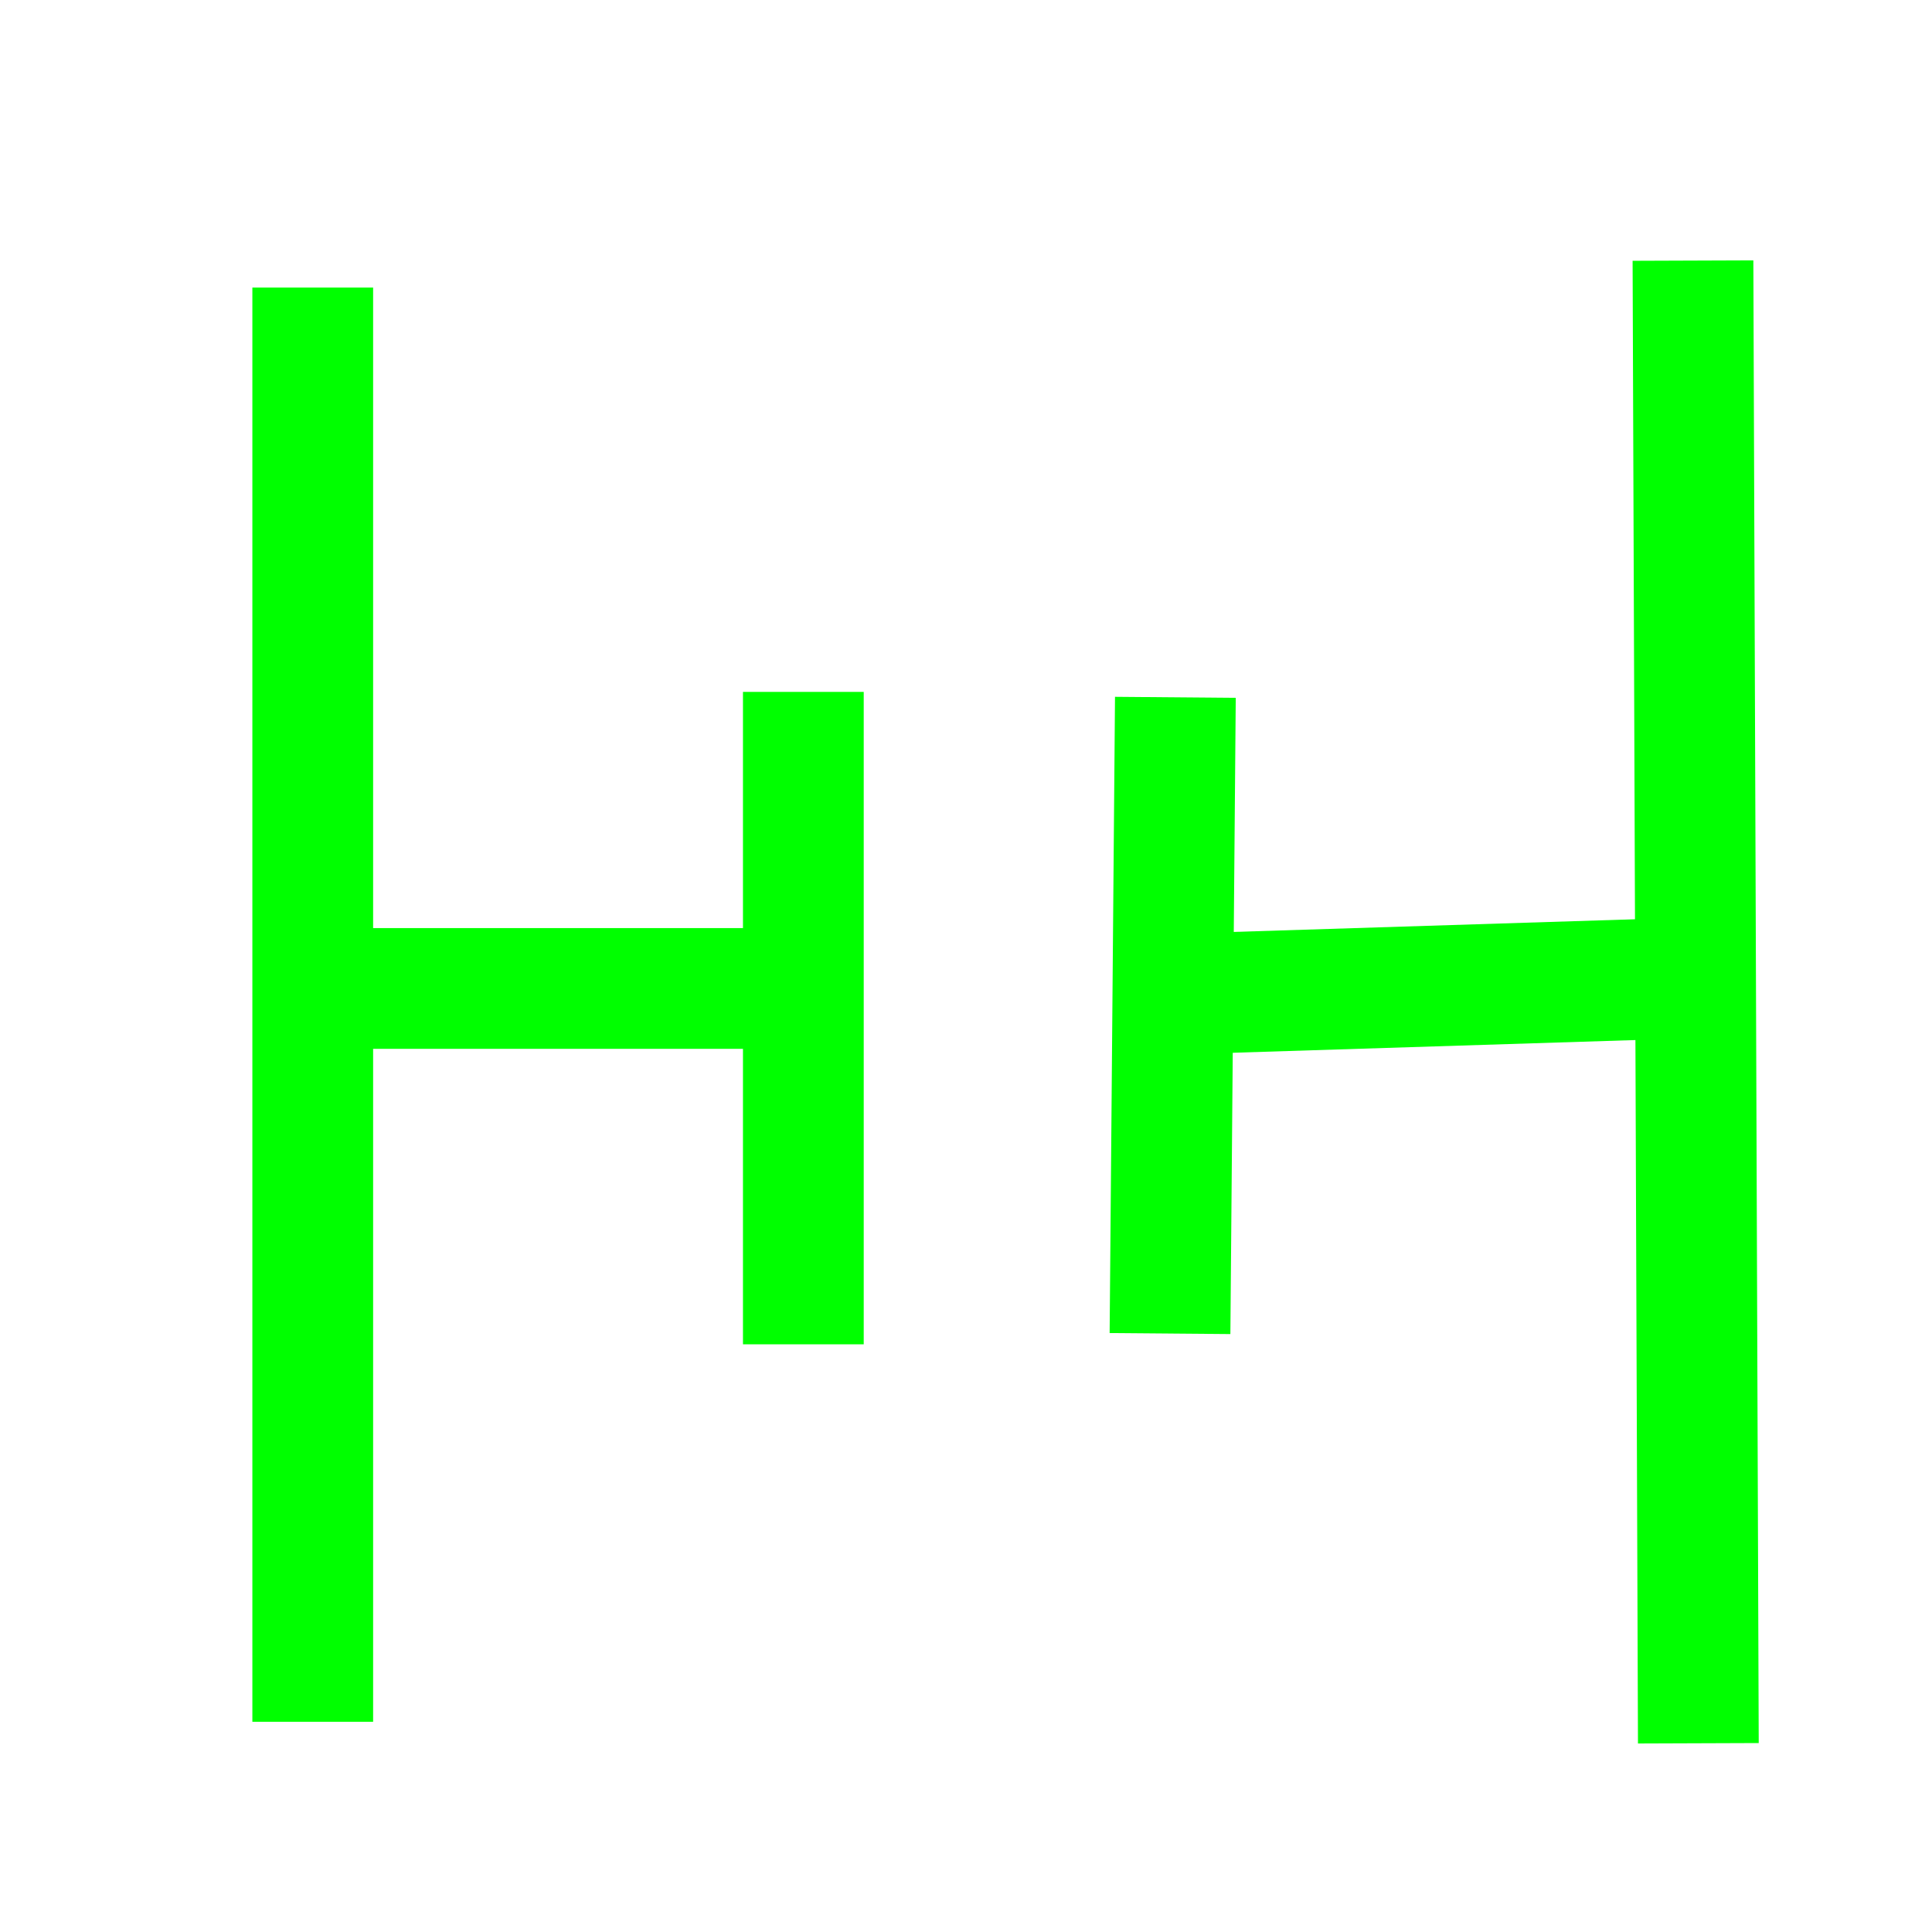
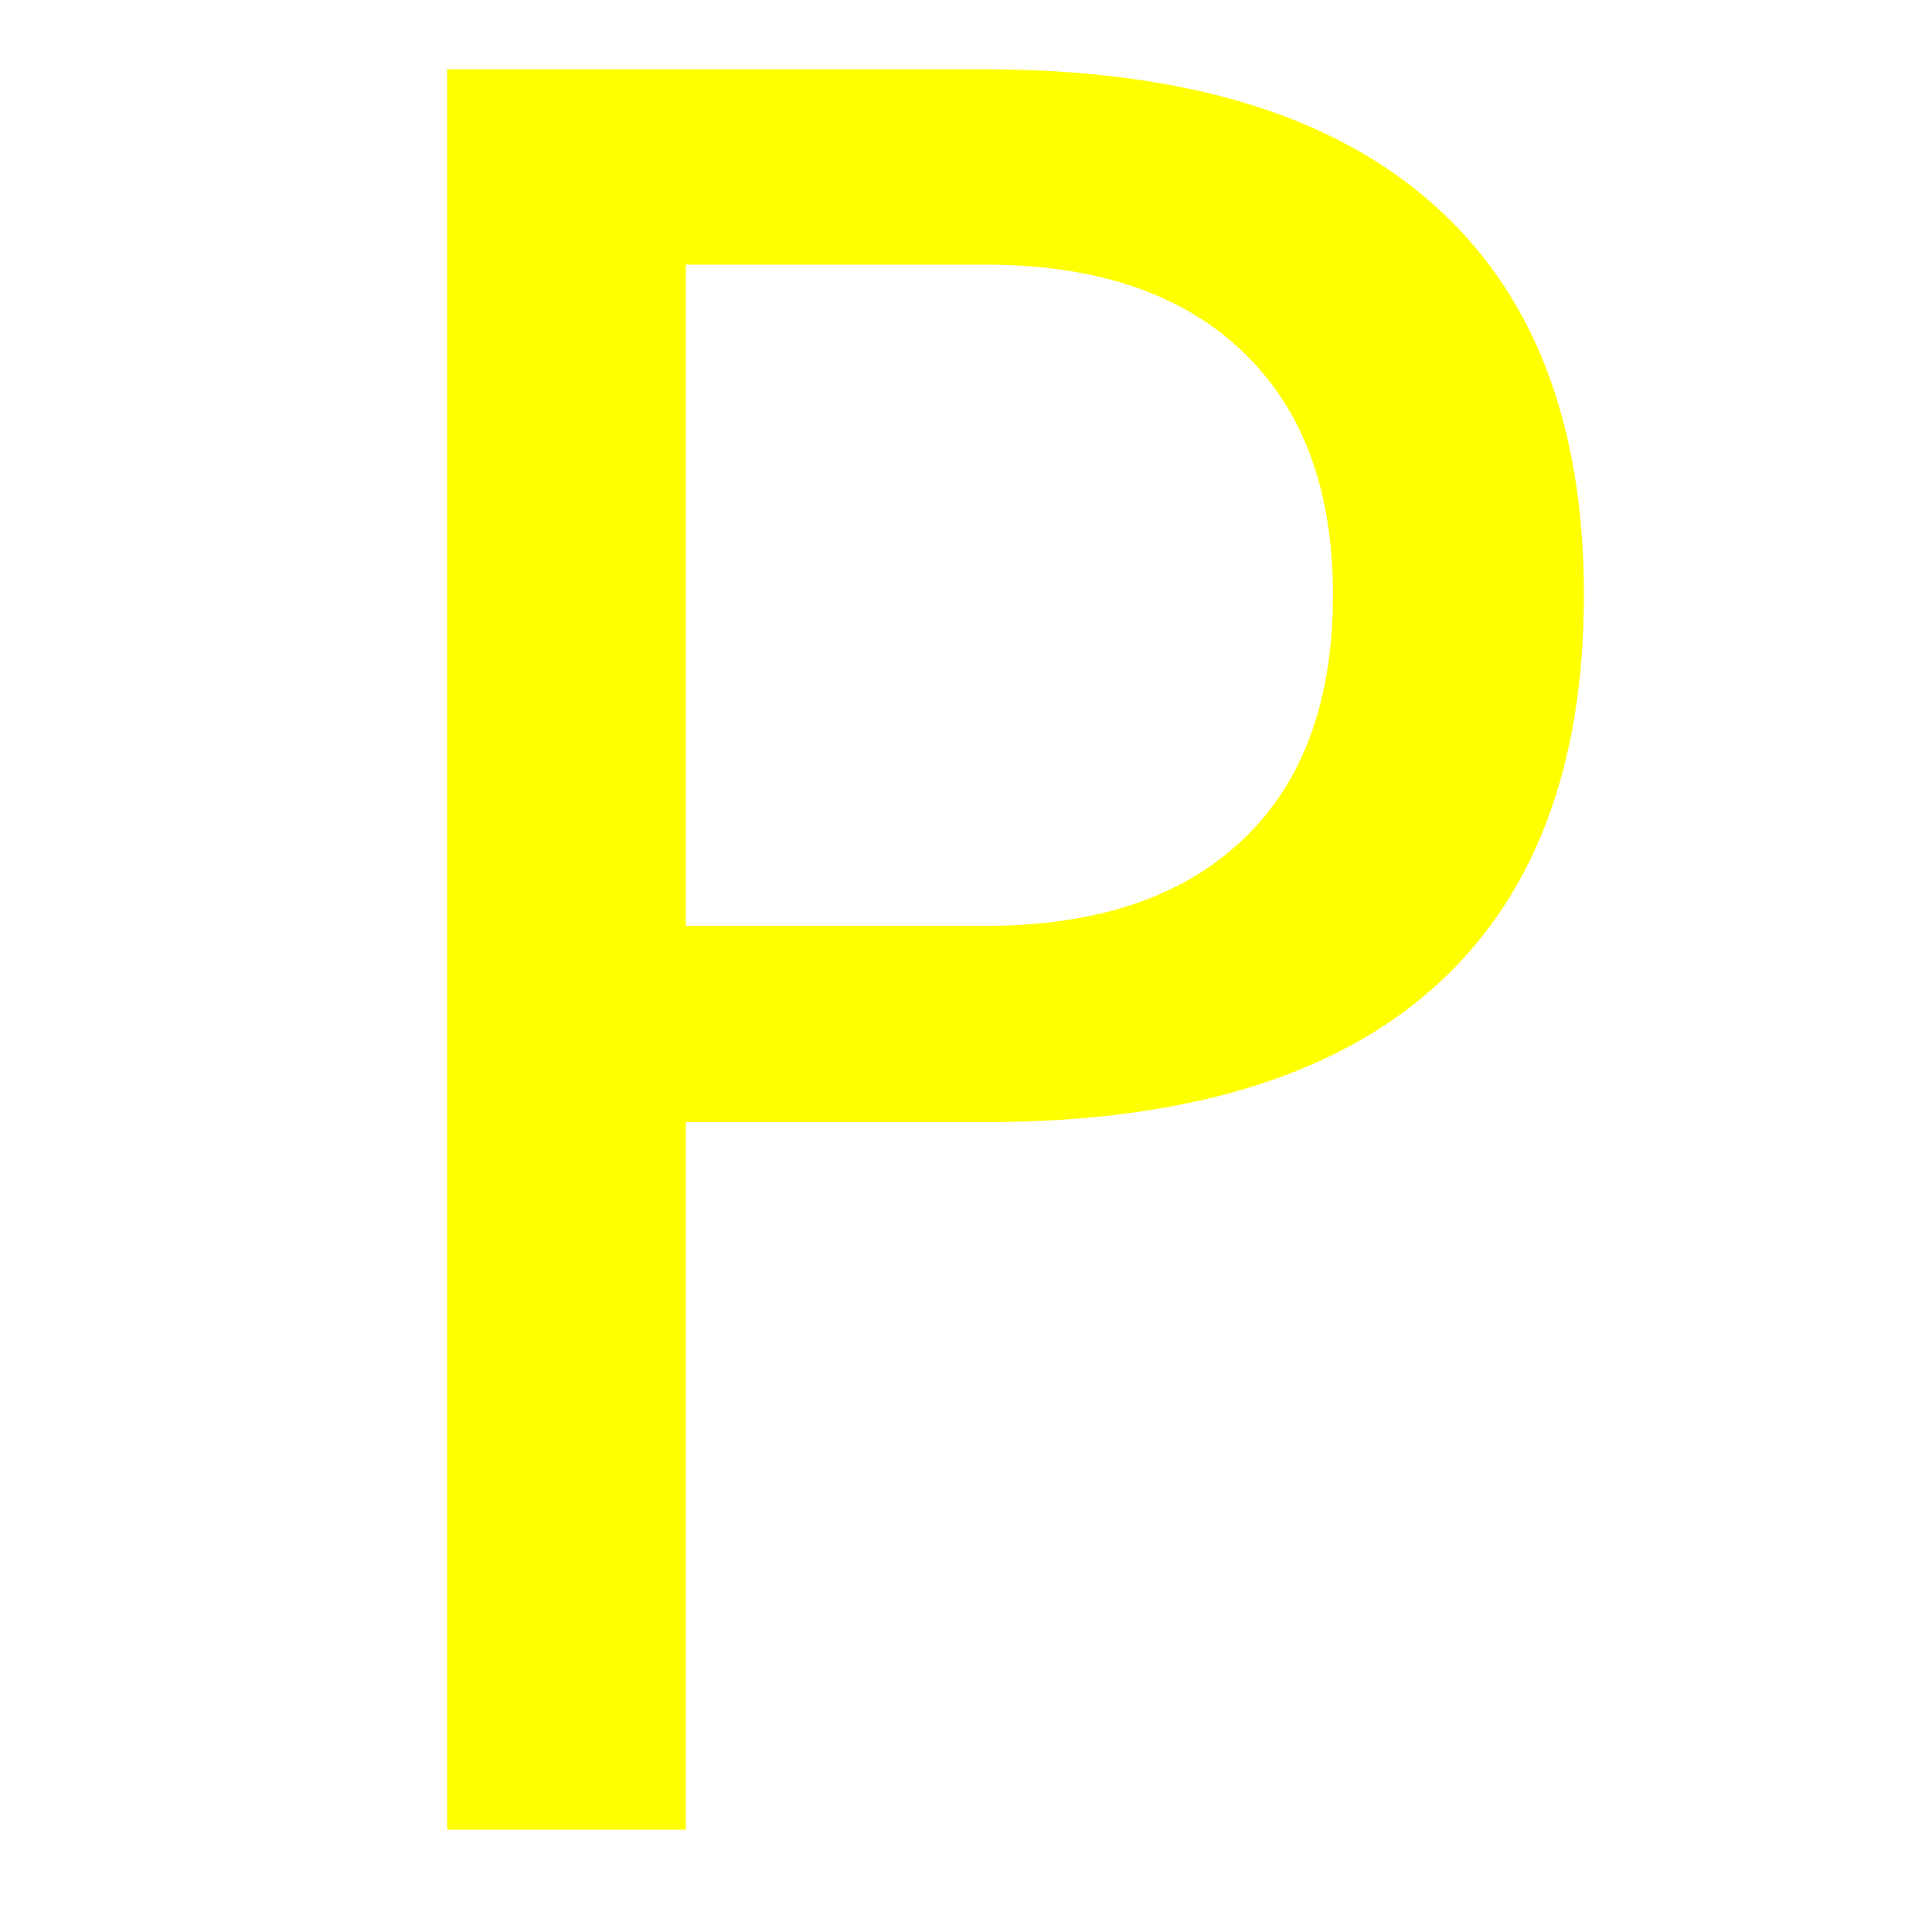
<svg xmlns="http://www.w3.org/2000/svg" width="32px" height="32px" id="svg2816" version="1.1">
  <defs id="defs2818">
    </defs>
  <g id="layer1">
-     <path style="fill:none;stroke:#00ff00;stroke-width:2;stroke-linecap:butt;stroke-linejoin:miter;stroke-opacity:1;stroke-miterlimit:4;stroke-dasharray:none" d="m 5.18,4.763 0,23.755" id="path2826" />
-     <path style="fill:none;stroke:#00ff00;stroke-width:2;stroke-linecap:butt;stroke-linejoin:miter;stroke-opacity:1;stroke-miterlimit:4;stroke-dasharray:none" d="m 28.041,4.316 0.089,24.558" id="path2828" />
-     <path style="fill:none;stroke:#00ff00;stroke-width:2;stroke-linecap:butt;stroke-linejoin:miter;stroke-opacity:1;stroke-miterlimit:4;stroke-dasharray:none" d="m 5.358,16.372 8.484,0" id="path2830" />
-     <path style="fill:none;stroke:#00ff00;stroke-width:2;stroke-linecap:butt;stroke-linejoin:miter;stroke-opacity:1;stroke-miterlimit:4;stroke-dasharray:none" d="m 19.647,16.461 8.484,-0.268" id="path2832" />
-     <path style="fill:none;stroke:#00ff00;stroke-width:2;stroke-linecap:butt;stroke-linejoin:miter;stroke-opacity:1;stroke-miterlimit:4;stroke-dasharray:none" d="m 13.306,11.46 0,10.806" id="path2834" />
-     <path style="fill:none;stroke:#00ff00;stroke-width:2;stroke-linecap:butt;stroke-linejoin:miter;stroke-opacity:1;stroke-miterlimit:4;stroke-dasharray:none" d="m 19.468,11.55 -0.089,10.538" id="path2836" />
+     <text xml:space="preserve" style="font-size:40px;font-style:normal;font-weight:normal;fill:#ffff00;fill-opacity:1;stroke:none;font-family:Bitstream Vera Sans" x="3.483" y="30.303" id="text2818">
+       <tspan id="tspan2820" x="3.483" y="30.303">P</tspan>
+     </text>
  </g>
</svg>
